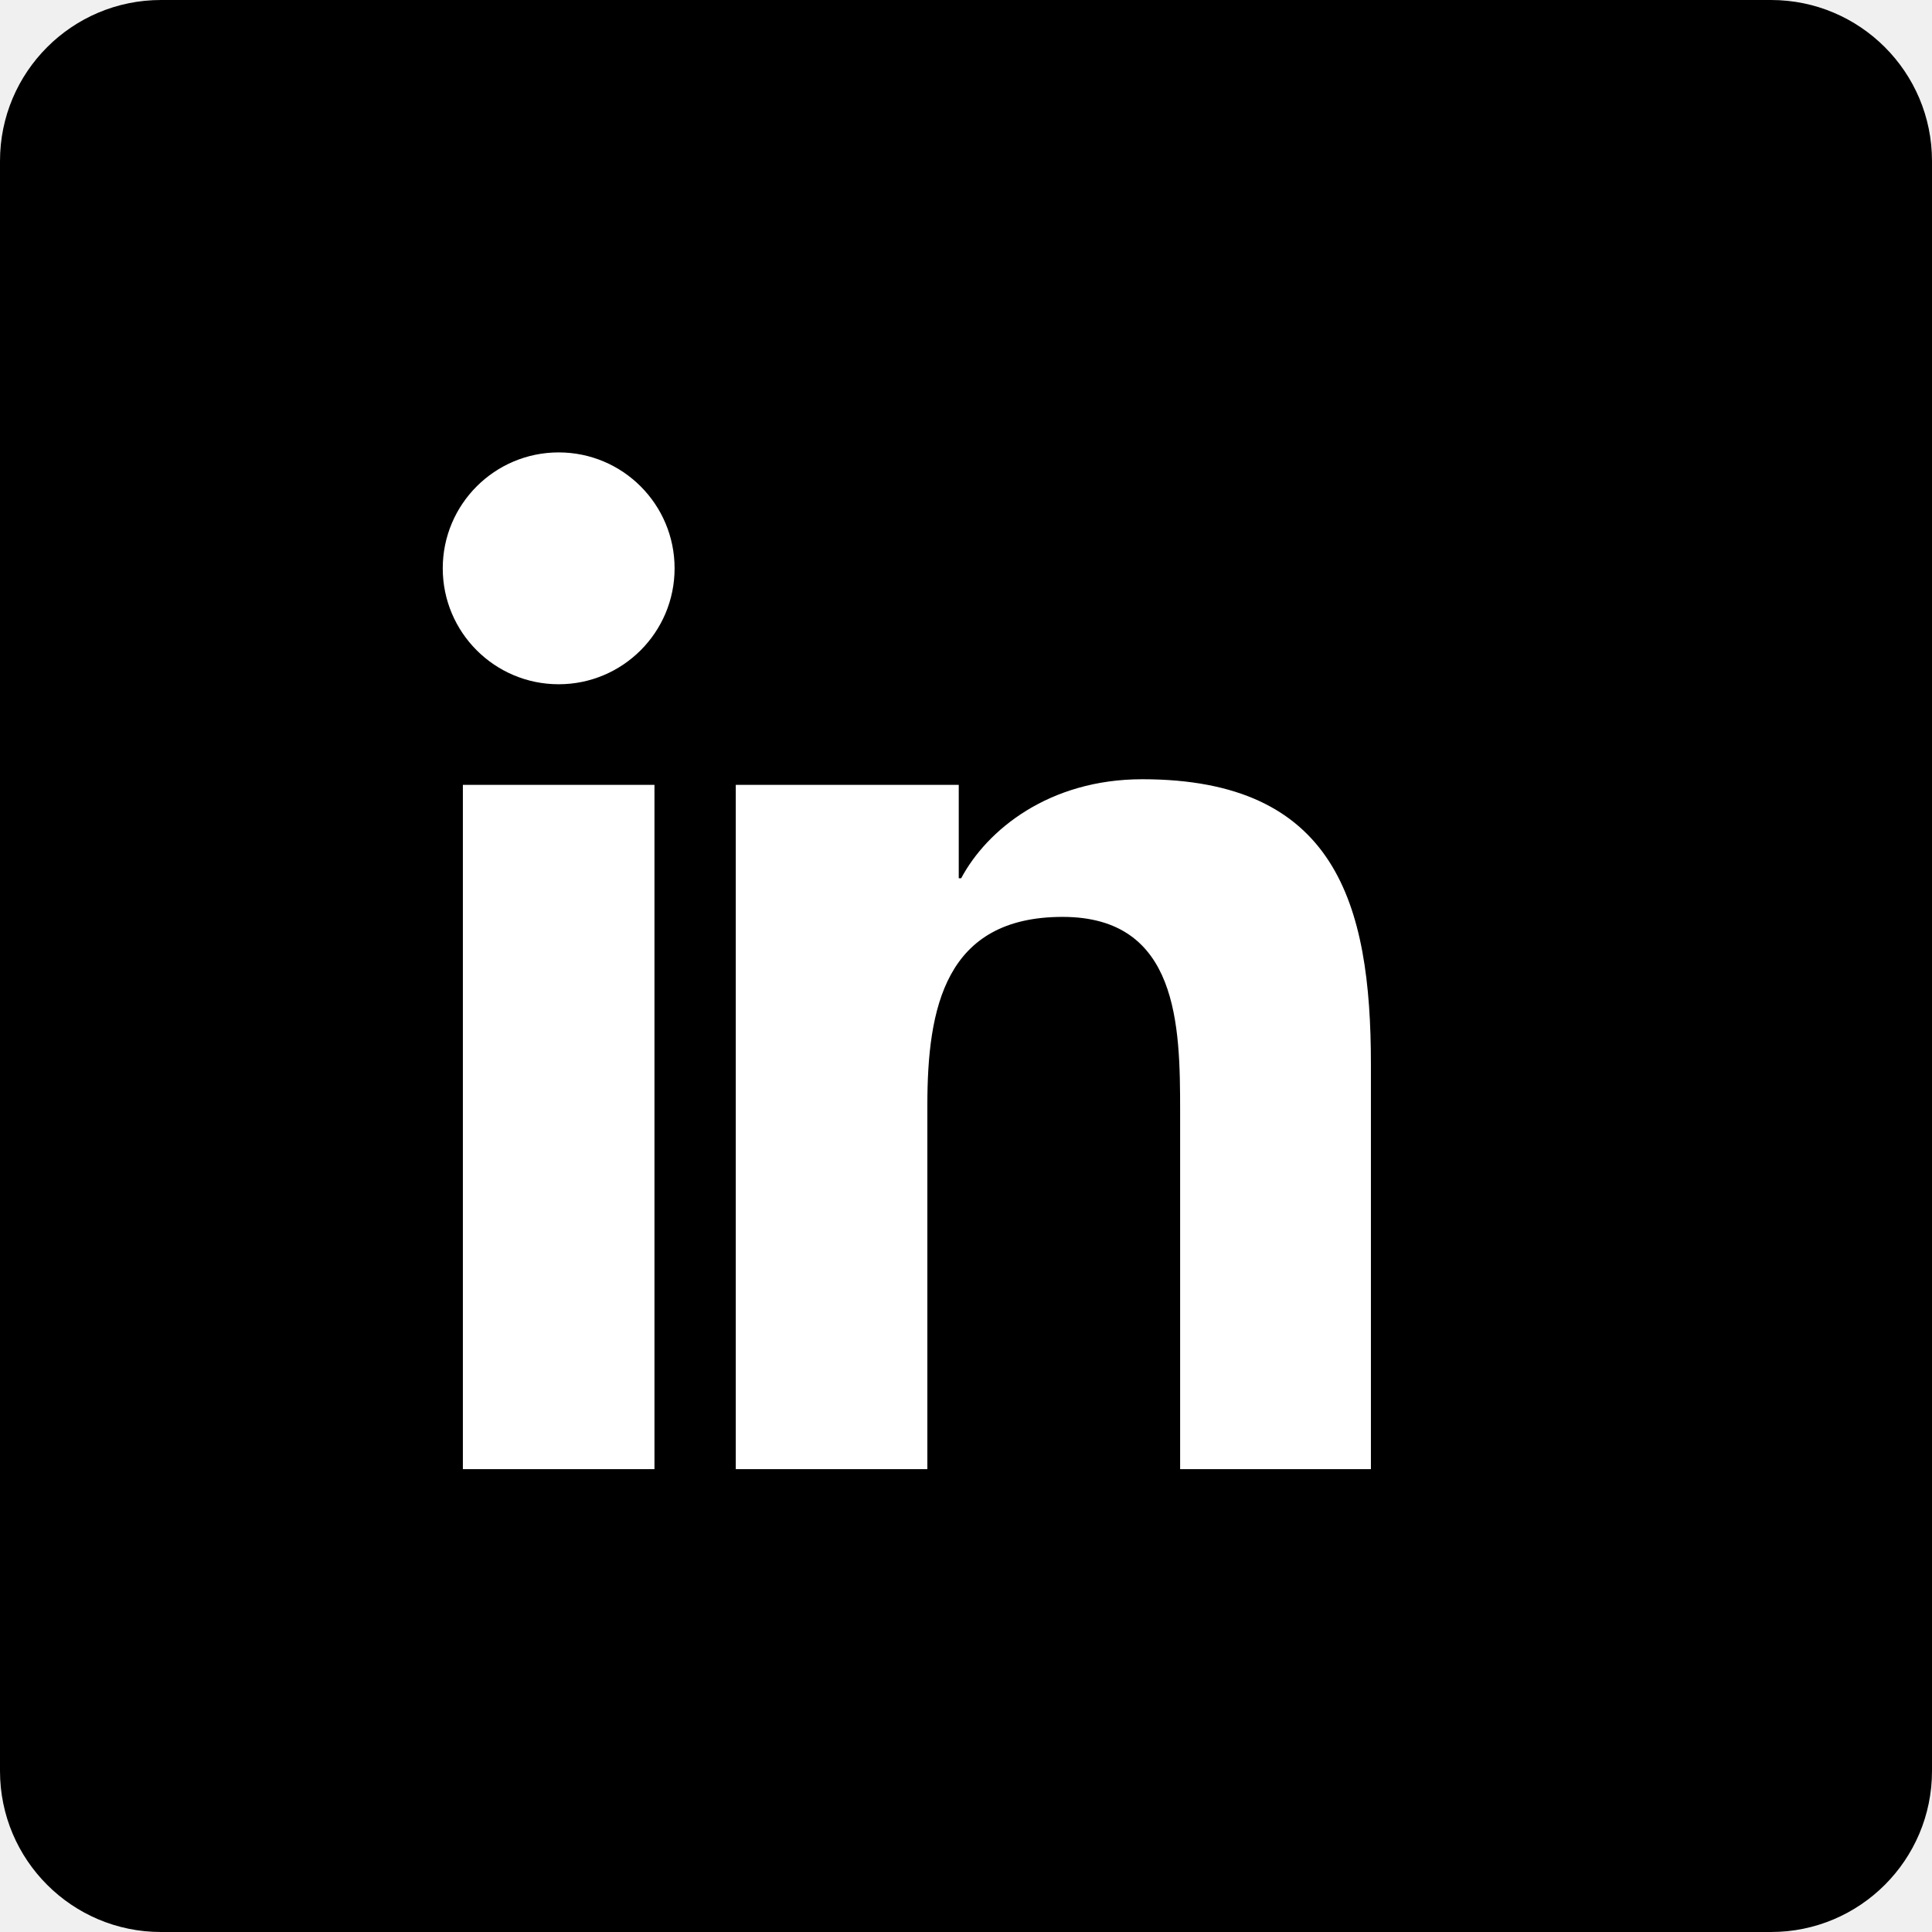
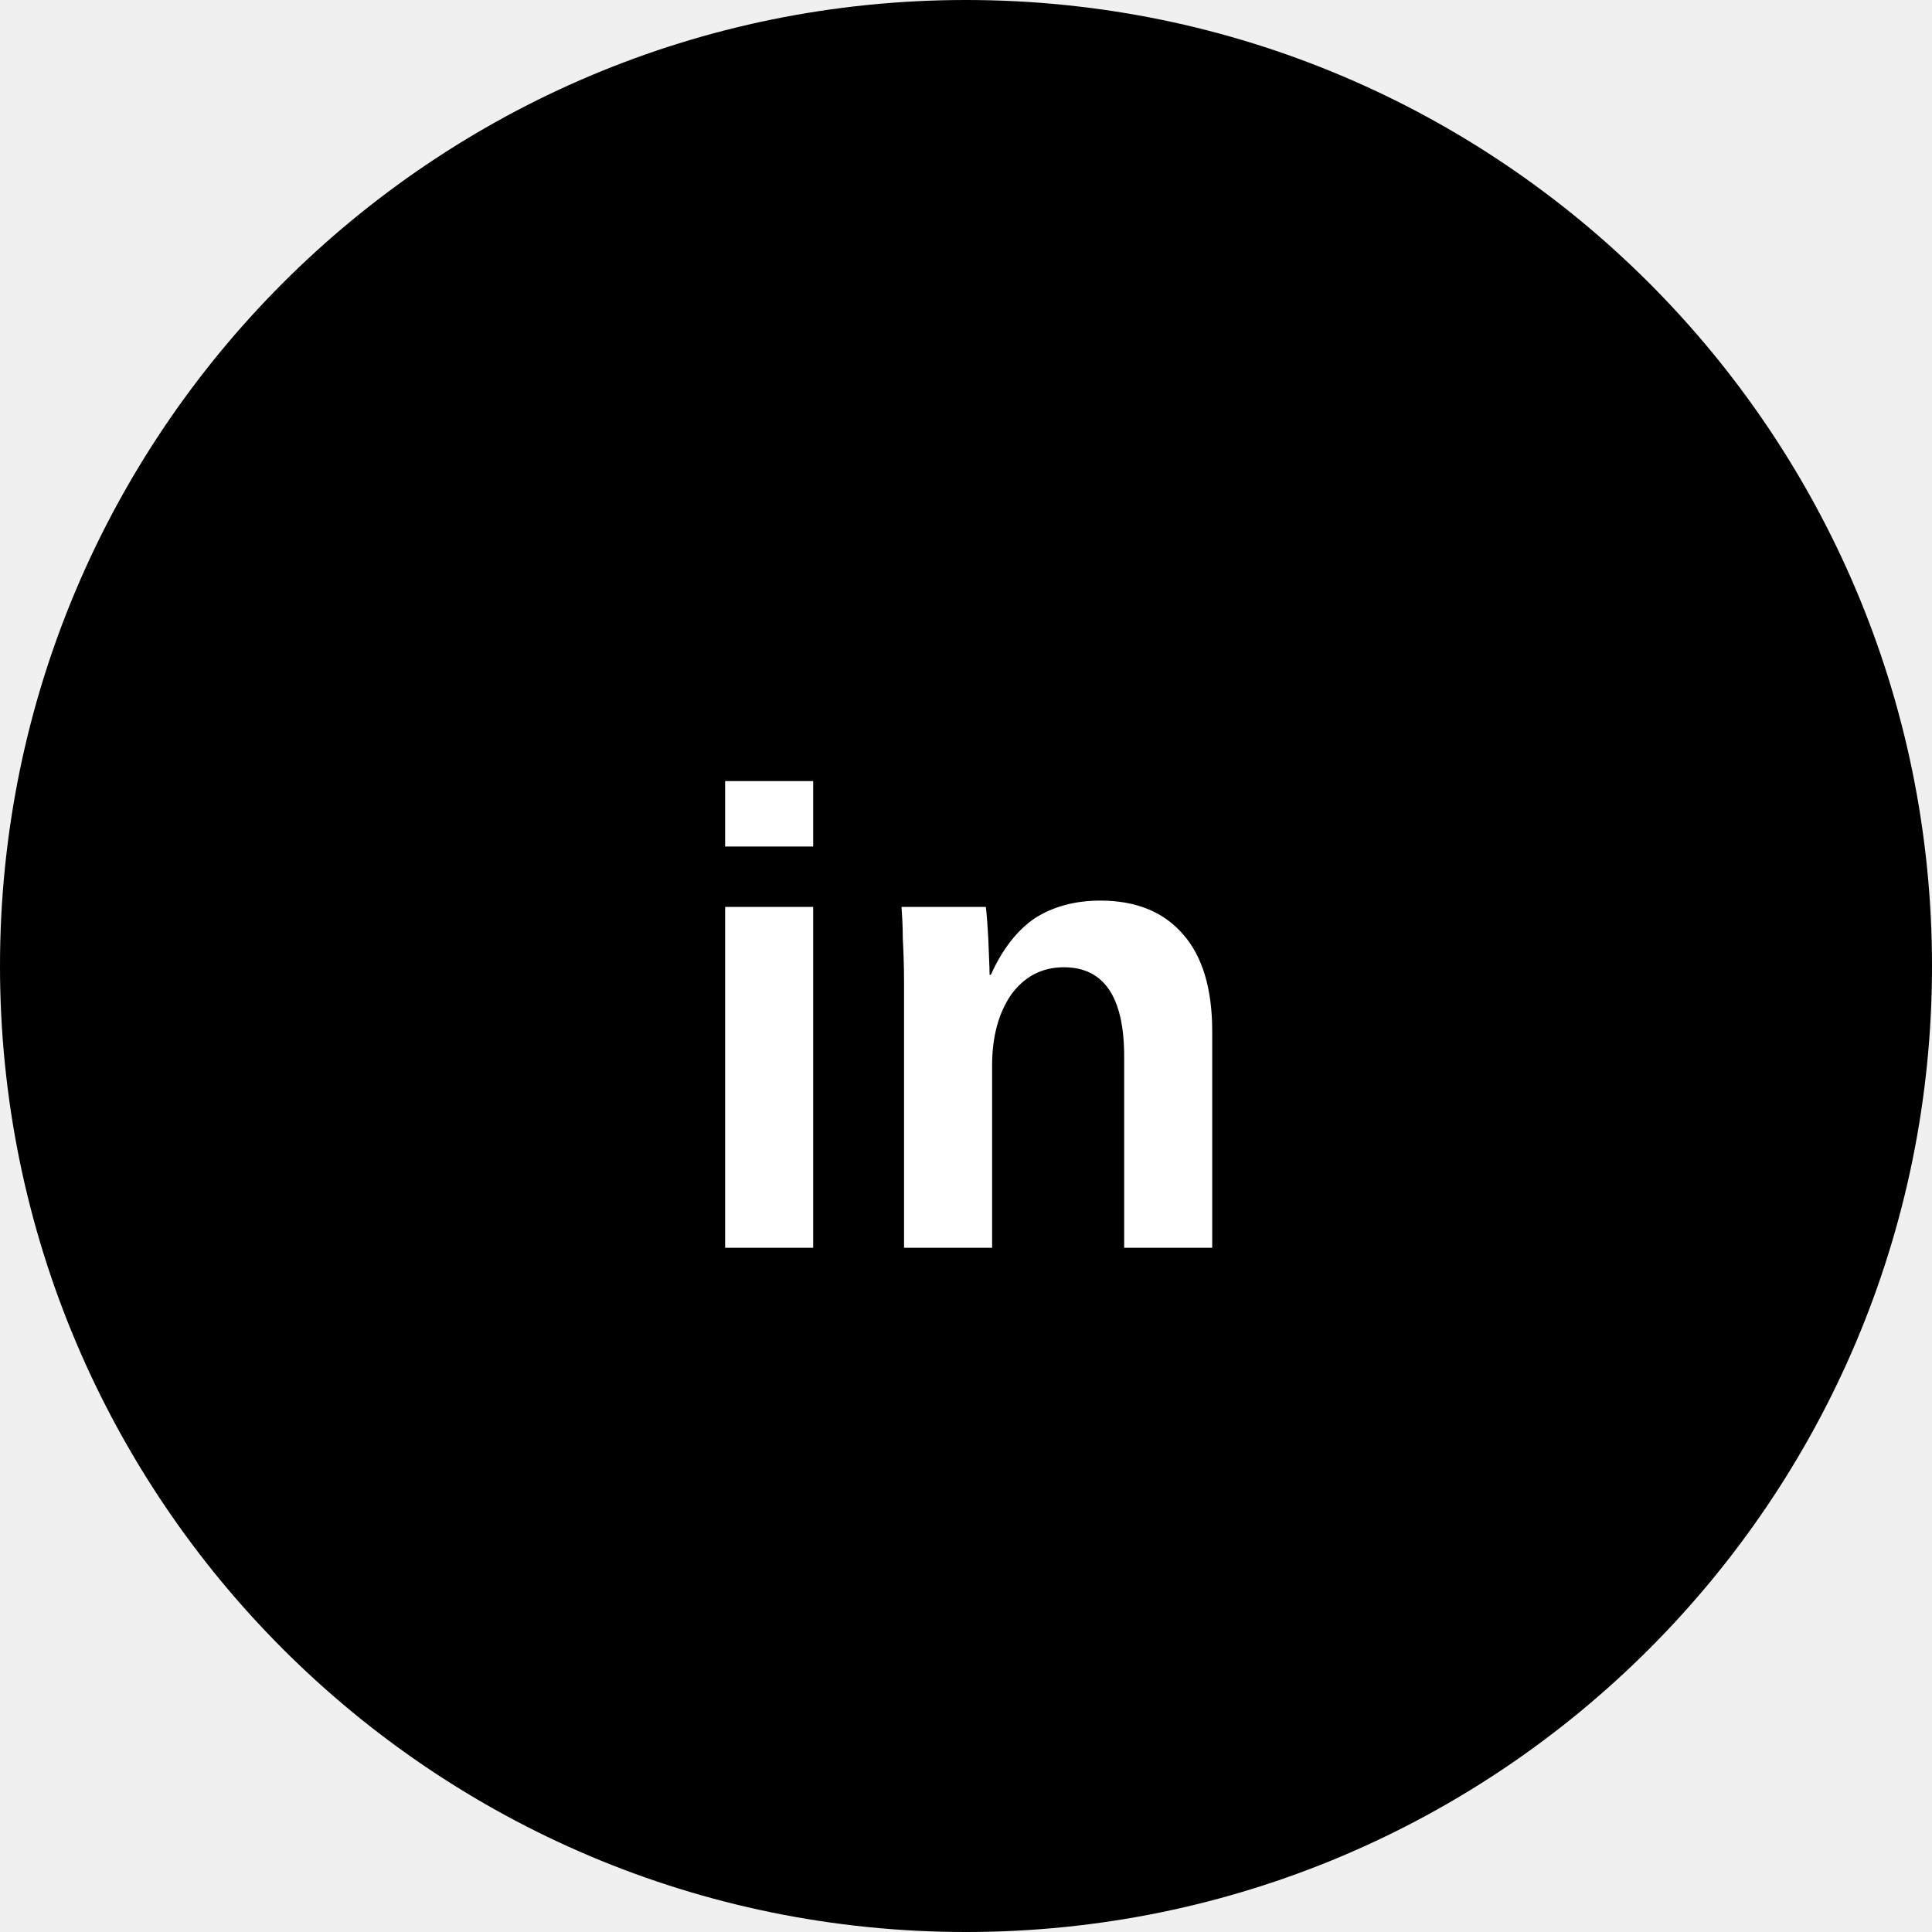
- <svg xmlns="http://www.w3.org/2000/svg" viewBox="0 0 24 24" role="img" aria-label="LinkedIn icon">
-   <rect width="24" height="24" rx="2" fill="#000000" />
-   <path fill="#ffffff" d="M6.94 8.5A1.44 1.44 0 1 1 6.94 5.62 1.44 1.44 0 0 1 6.94 8.5ZM5.75 9.75H8.13V18.25H5.75ZM9.63 9.75H11.91V10.91H11.94C12.26 10.31 13.03 9.68 14.19 9.68 16.59 9.68 17.03 11.22 17.03 13.22V18.25H14.66V13.8C14.66 12.74 14.64 11.39 13.2 11.39 11.74 11.39 11.52 12.52 11.52 13.73V18.25H9.14V9.75Z" />
+ <svg xmlns="http://www.w3.org/2000/svg" viewBox="0 0 24 24">
+   <rect width="24" height="24" rx="12" fill="#000" />
+   <text x="12" y="15.5" text-anchor="middle" font-size="8" font-family="Arial" font-weight="700" fill="#fff">in</text>
</svg>
